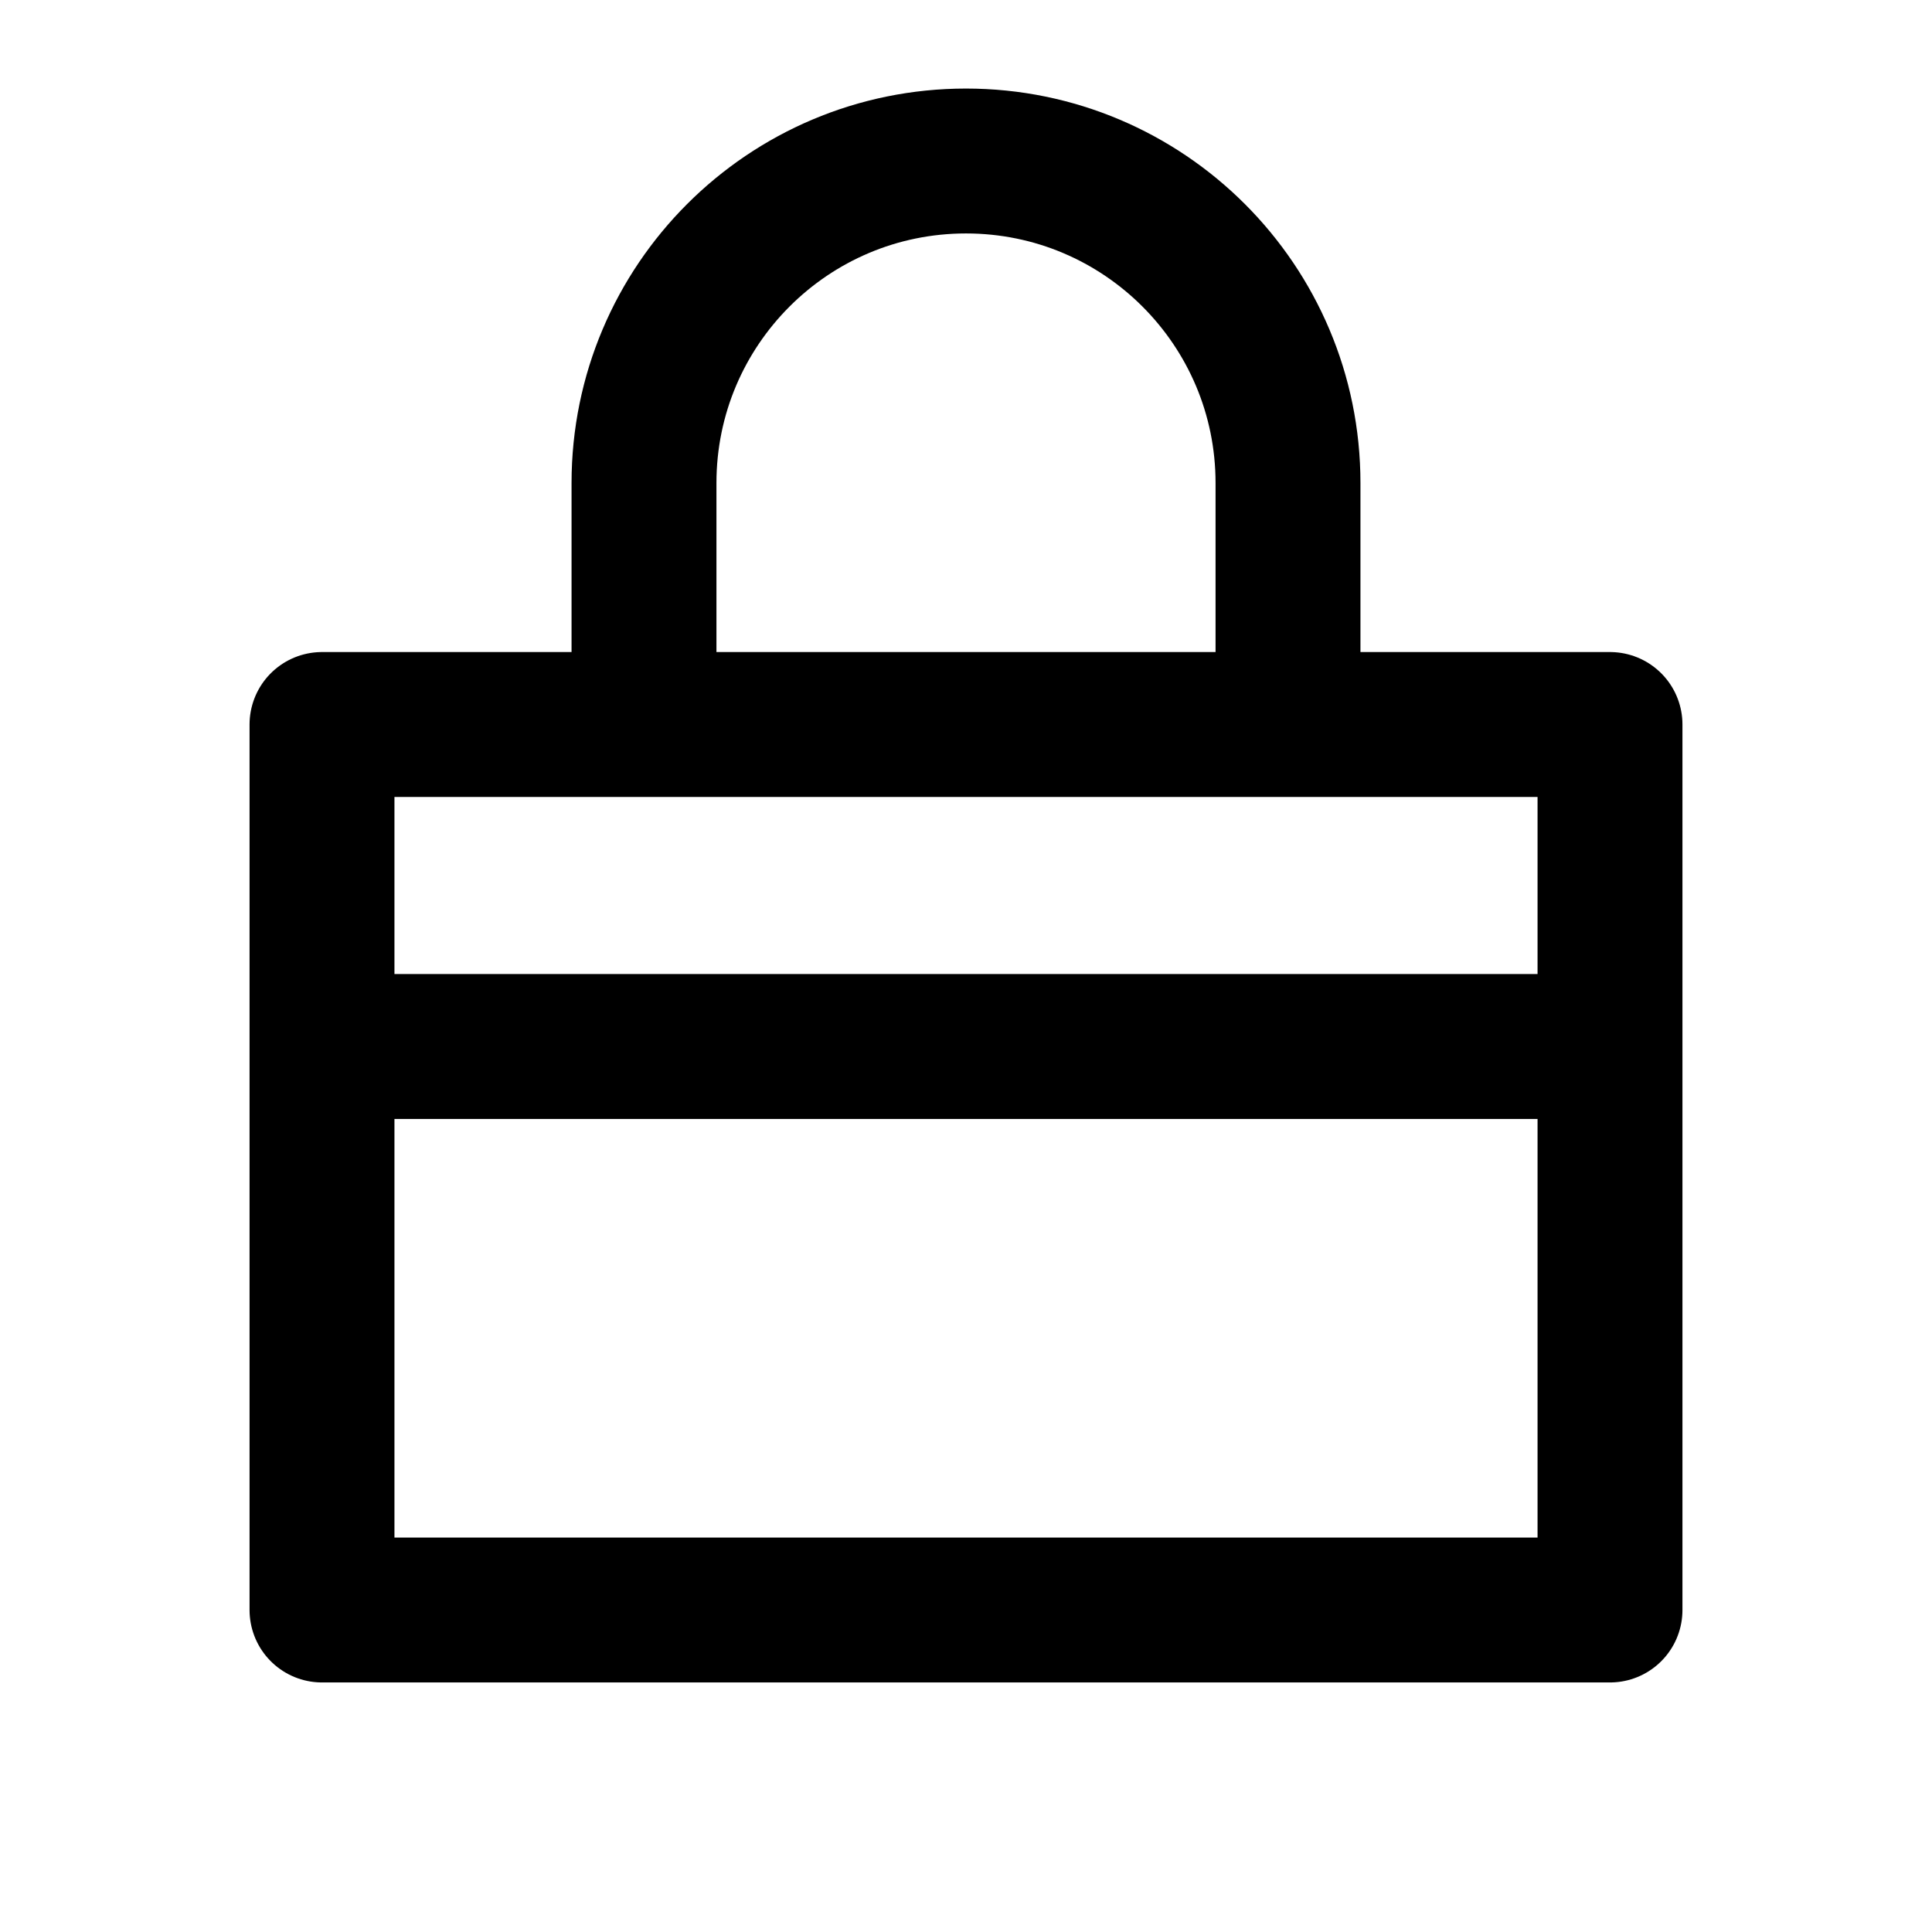
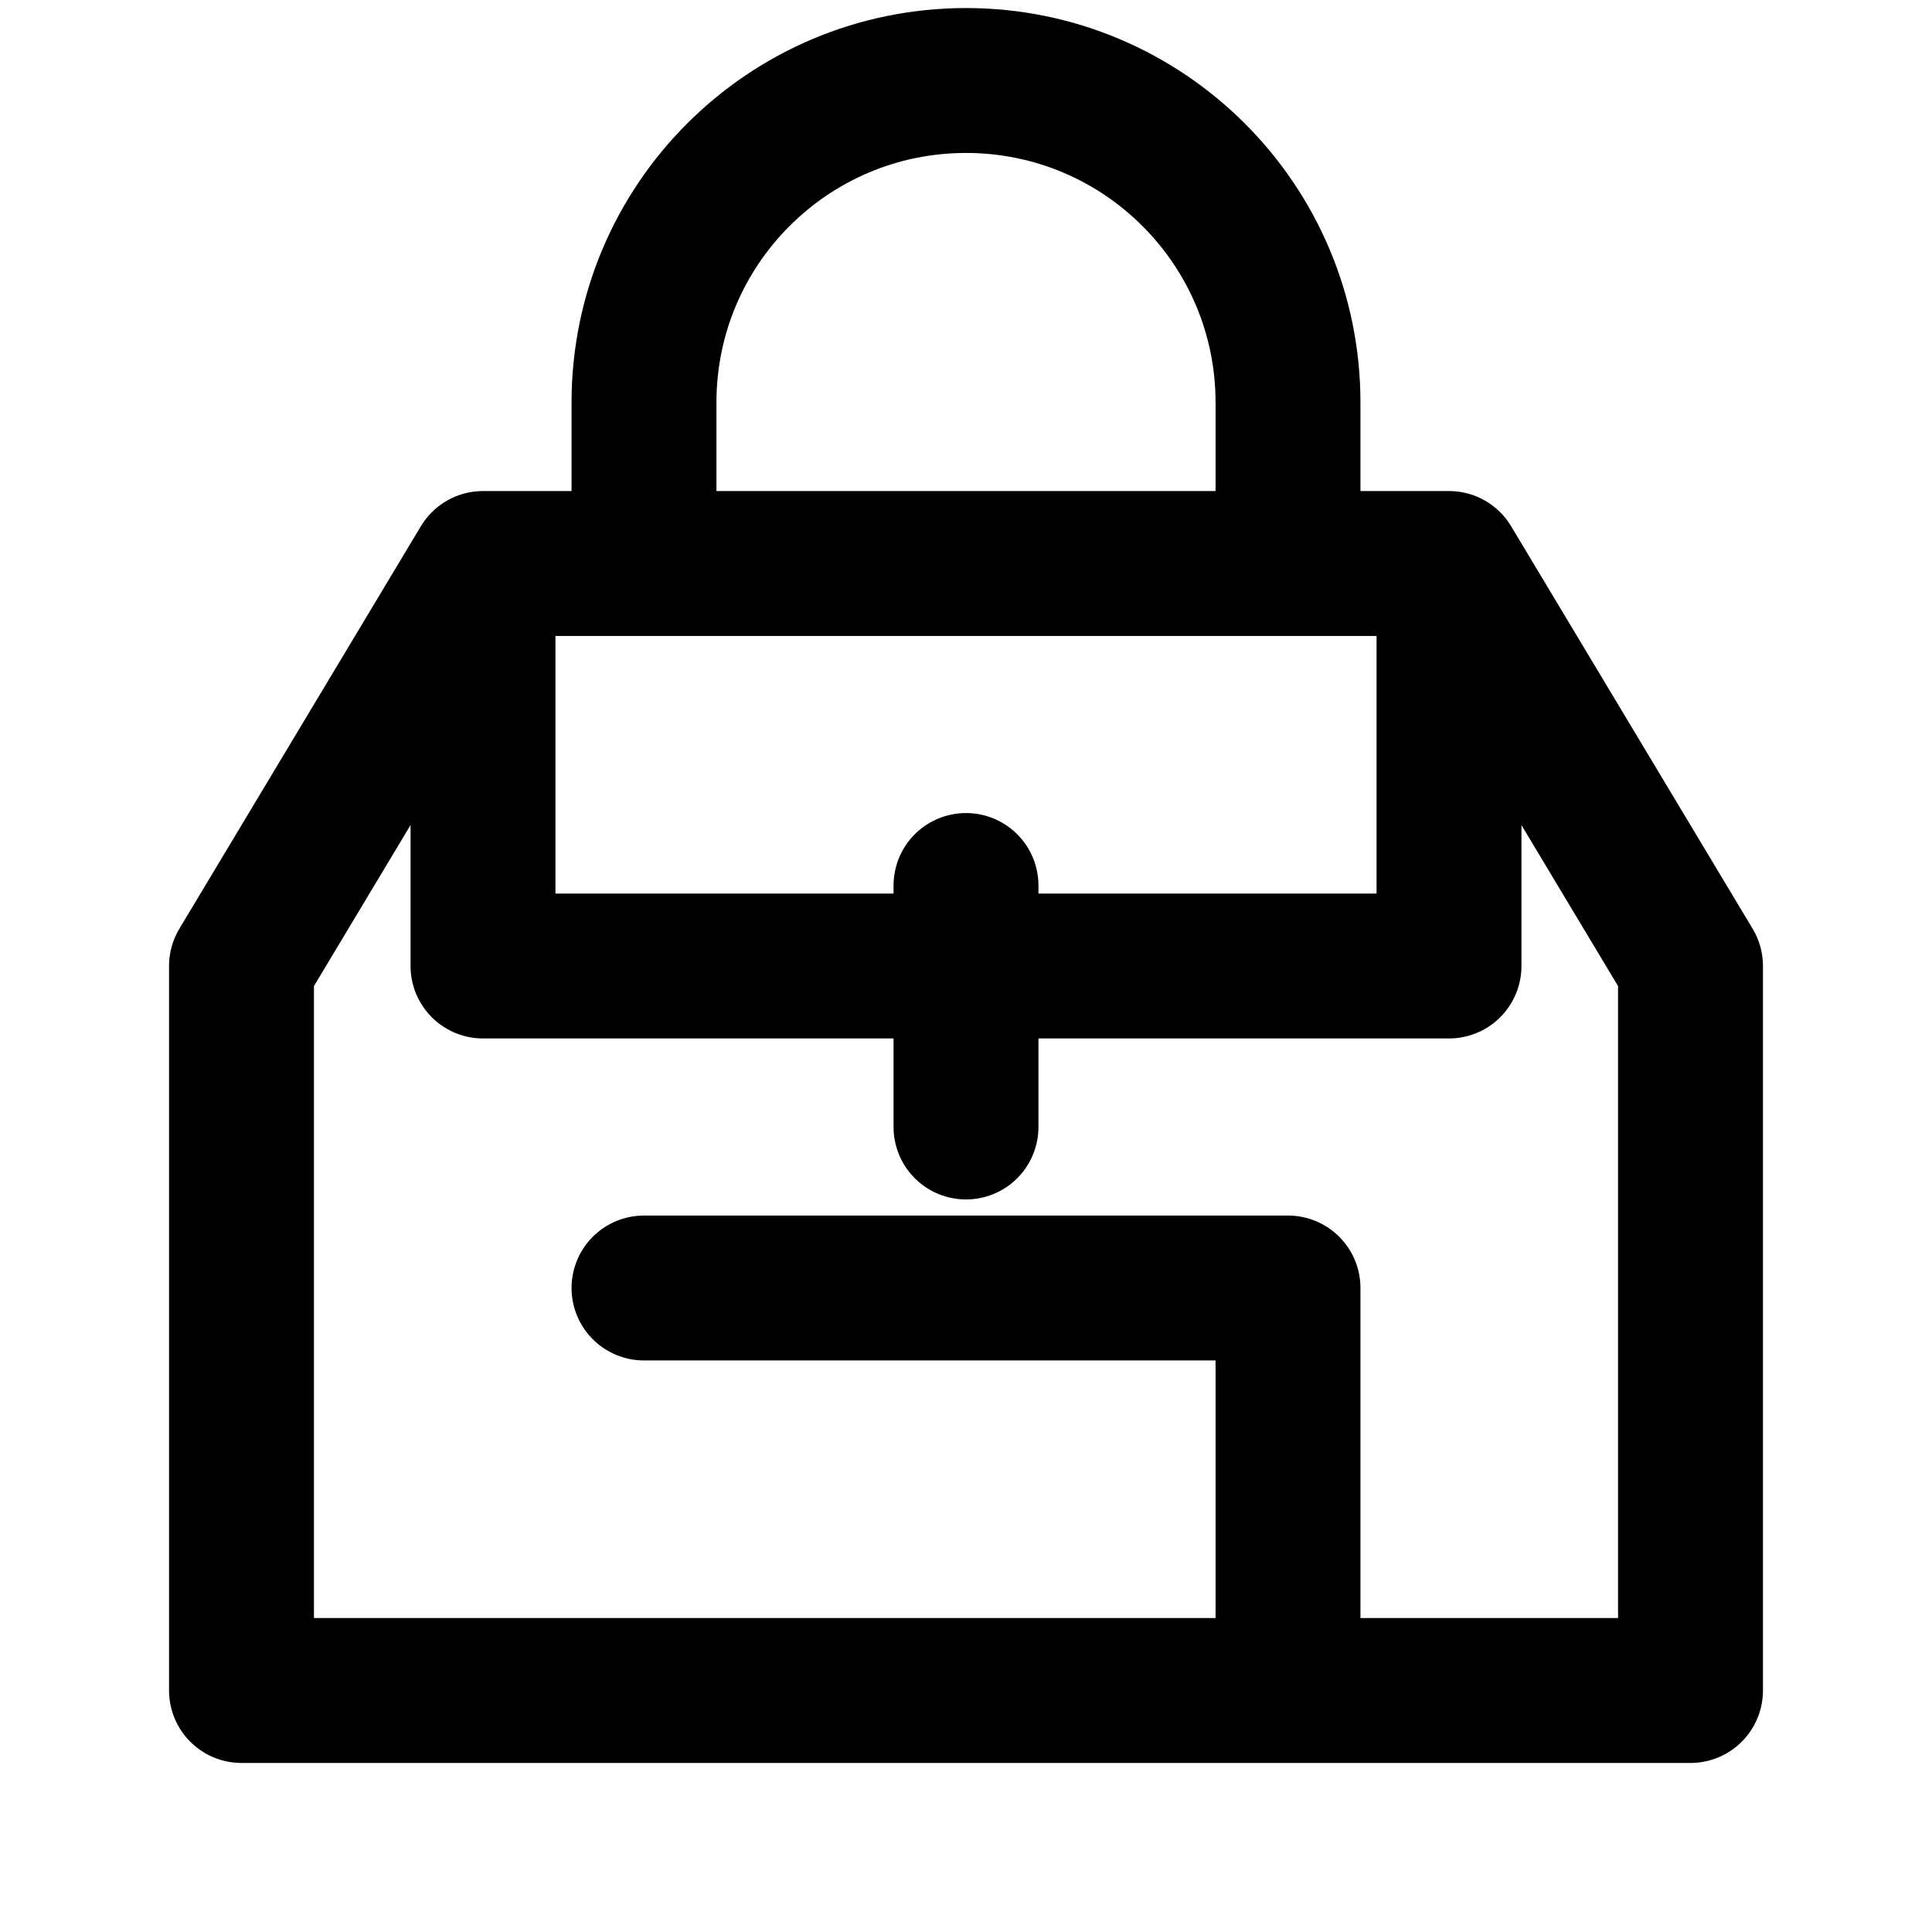
<svg xmlns="http://www.w3.org/2000/svg" viewBox="0 0 24 24" fill="none" stroke="currentColor" stroke-width="1.8" stroke-linecap="round" stroke-linejoin="round">
-   <path d="M4 9h16v11H4ZM8 9V6a4 4 0 0 1 8 0v3M4 13h16" />
+   <path d="M8 7V5a4 4 0 0 1 8 0v2M6 7h12l3 5v9H3v-9ZM6 7v5h12V7M8 16h8v5M12 11v3" />
</svg>
